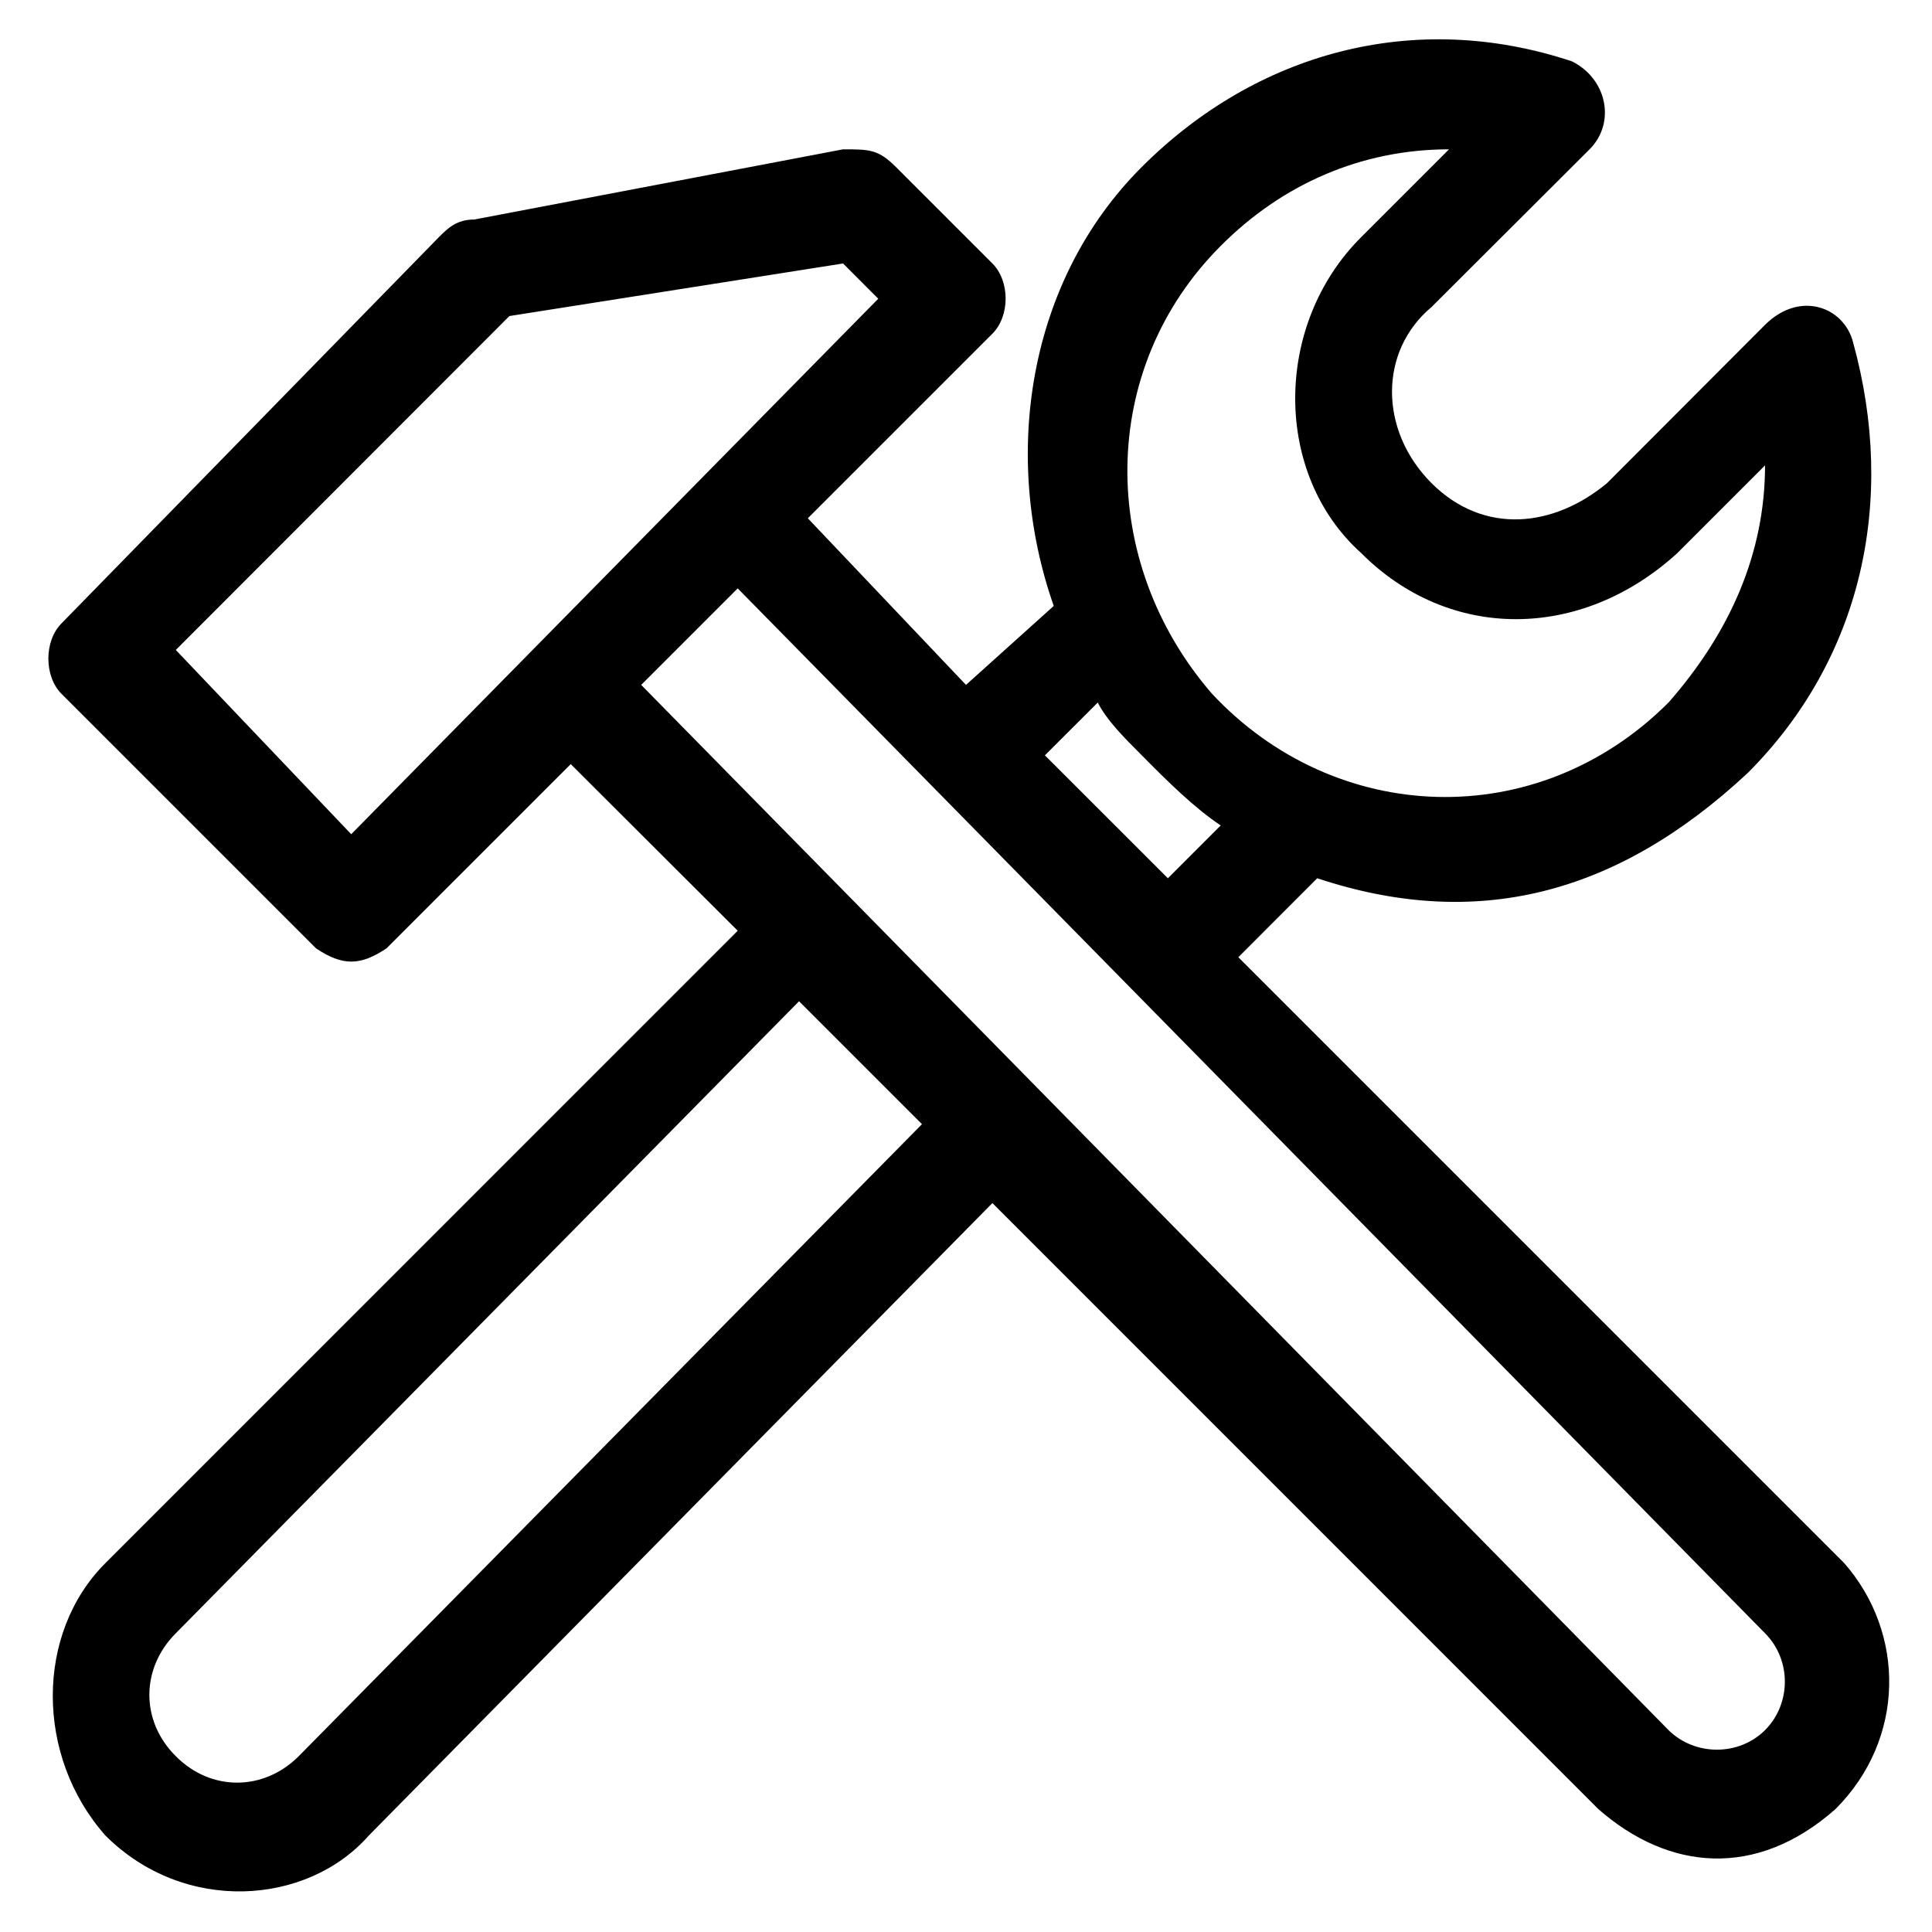
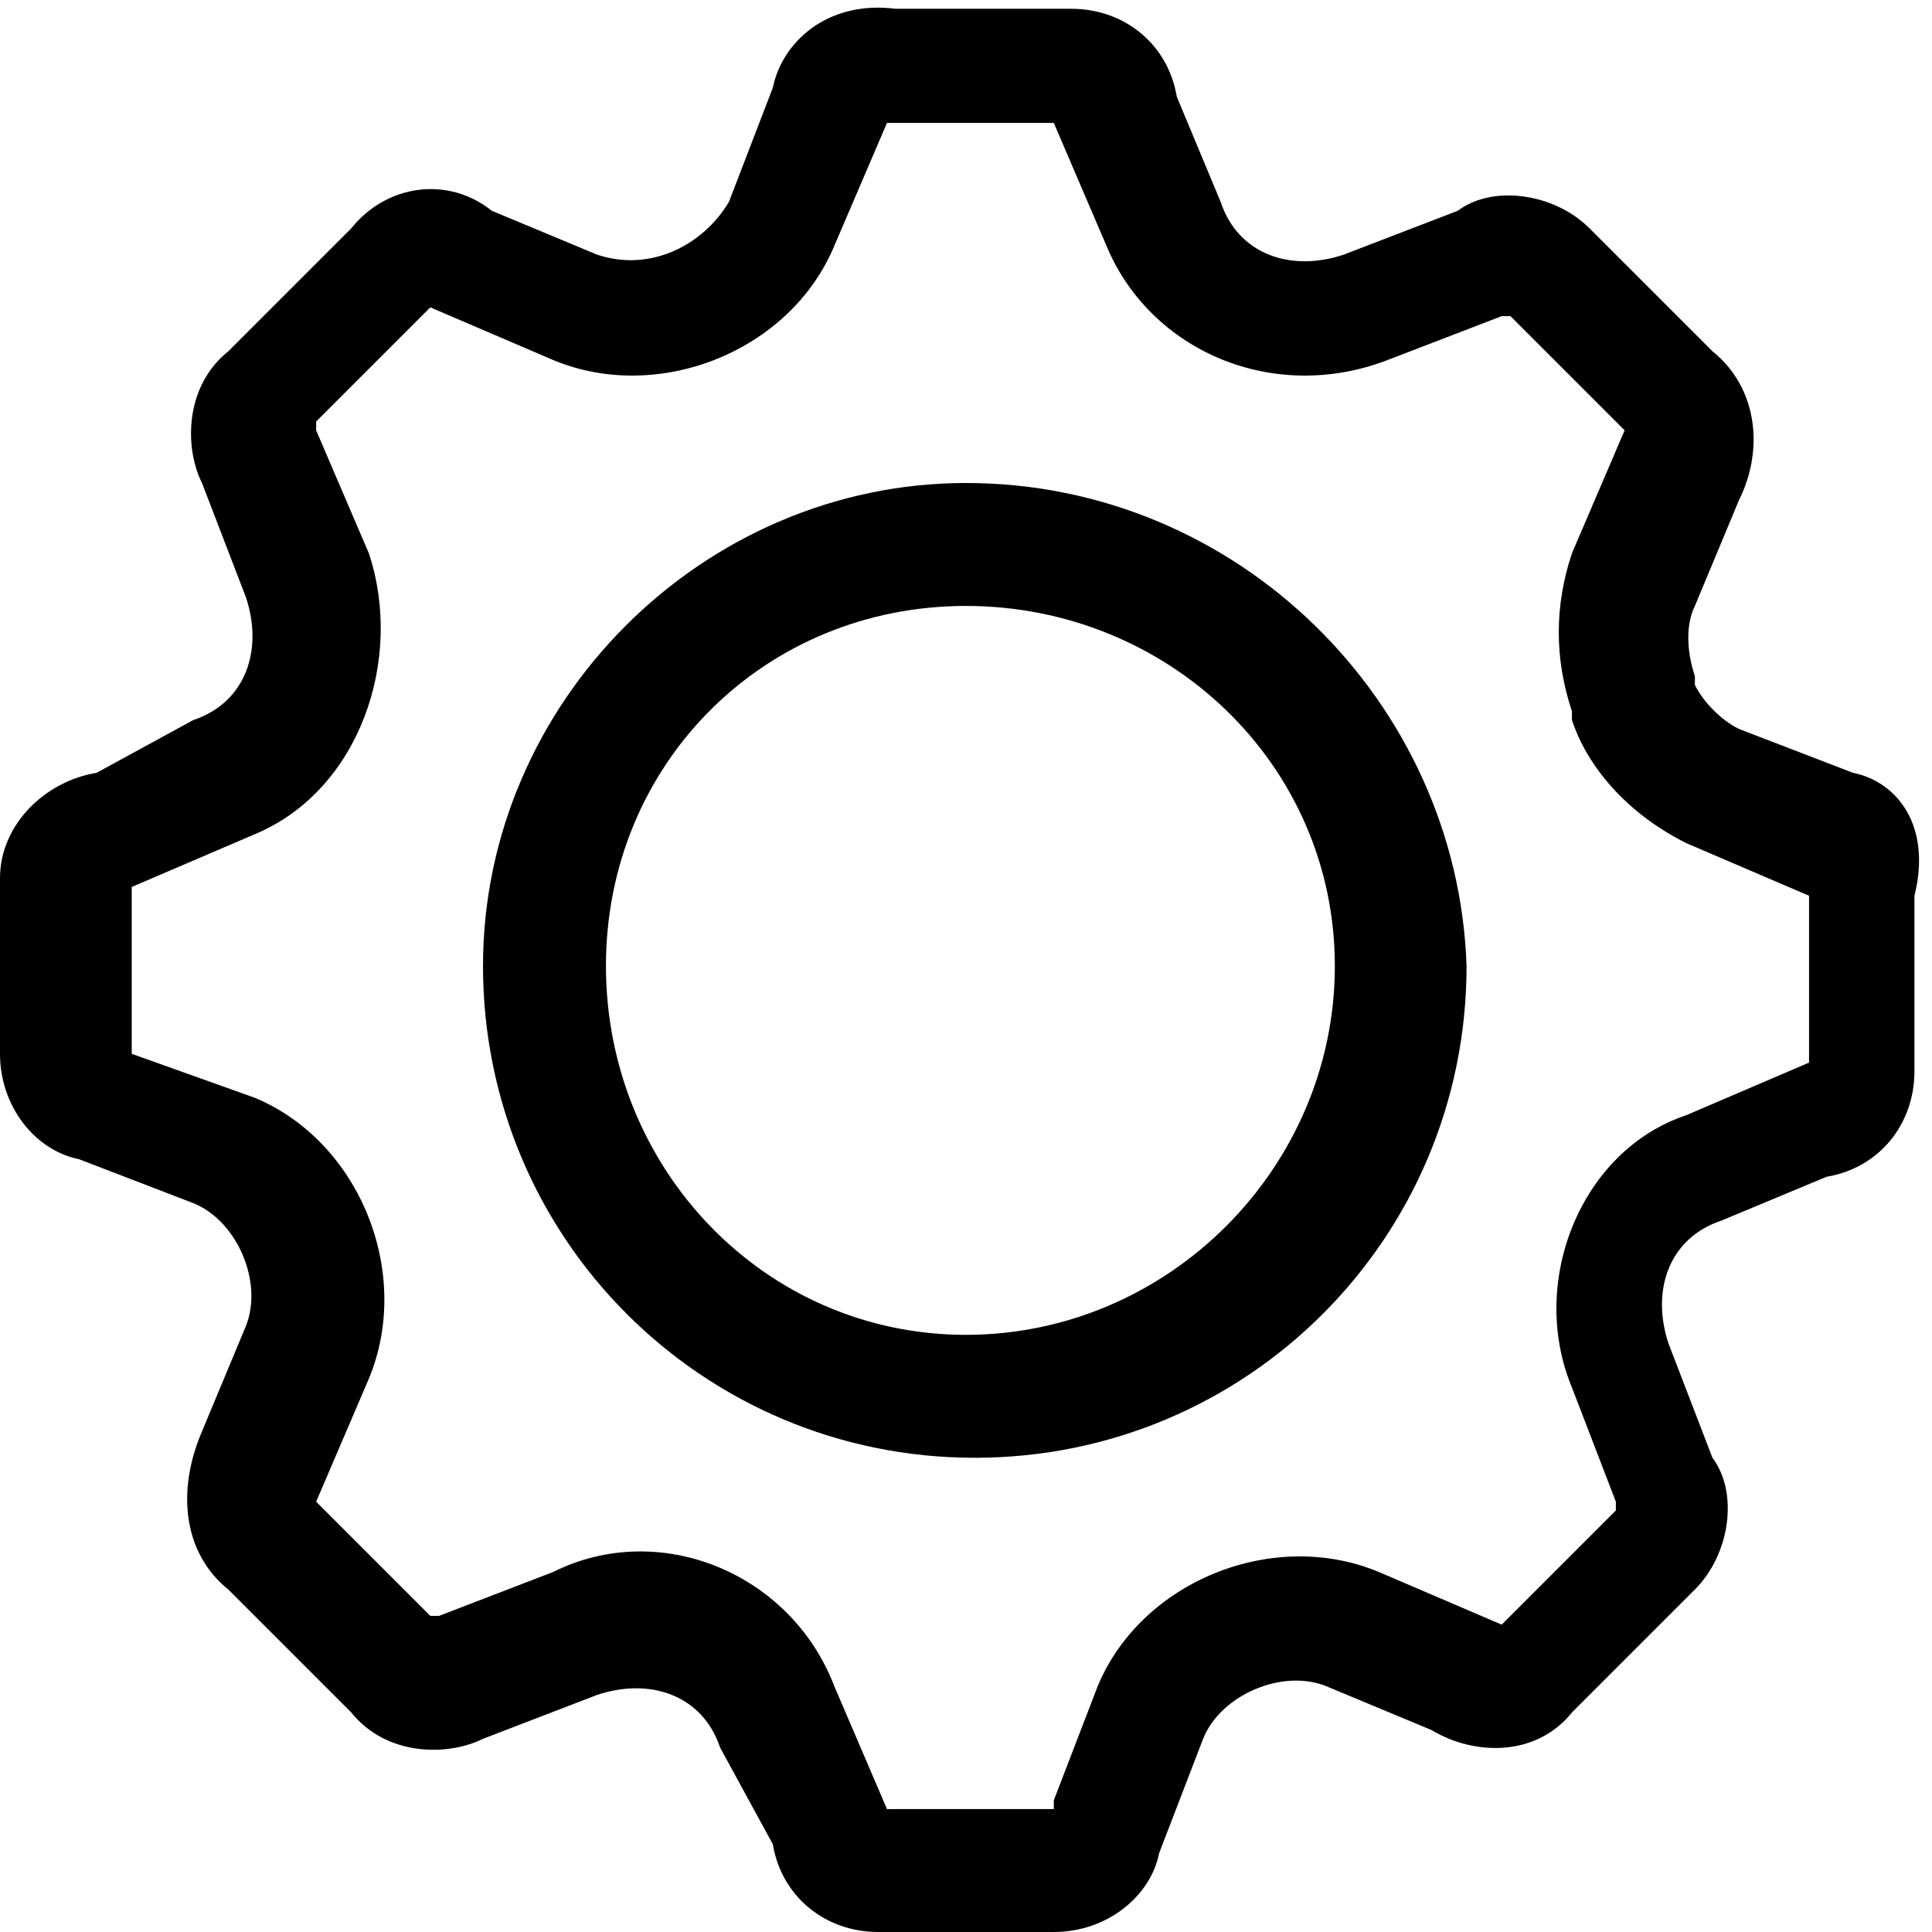
- <svg xmlns="http://www.w3.org/2000/svg" width="24pt" height="24pt" viewBox="0 0 24 24" version="1.1">
-   <g id="surface1">
-     <path style=" stroke:none;fill-rule:nonzero;fill:rgb(0%,0%,0%);fill-opacity:1;" d="M 22.91 19.418 L 15.383 11.891 L 16.363 10.91 C 18.328 11.562 20.074 11.129 21.711 9.602 C 23.129 8.184 23.562 6.219 23.02 4.254 C 22.91 3.816 22.363 3.602 21.926 4.035 L 19.965 6 C 19.309 6.547 18.438 6.656 17.781 6 C 17.129 5.344 17.129 4.363 17.781 3.816 L 19.746 1.855 C 20.074 1.527 19.965 0.98 19.527 0.762 C 17.562 0.109 15.602 0.656 14.184 2.074 C 12.762 3.492 12.438 5.672 13.09 7.527 L 12 8.508 L 10.035 6.438 L 12.328 4.145 C 12.547 3.926 12.547 3.492 12.328 3.273 L 11.129 2.074 C 10.91 1.855 10.801 1.855 10.473 1.855 L 5.891 2.727 C 5.672 2.727 5.562 2.836 5.453 2.945 L 0.762 7.746 C 0.547 7.965 0.547 8.398 0.762 8.617 L 3.926 11.781 C 4.254 12 4.473 12 4.801 11.781 L 7.09 9.492 L 9.164 11.562 L 1.309 19.418 C 0.438 20.289 0.438 21.816 1.309 22.801 C 2.289 23.781 3.816 23.672 4.582 22.801 L 12.328 14.945 L 19.855 22.473 C 20.727 23.238 21.816 23.344 22.801 22.473 C 23.672 21.602 23.672 20.289 22.91 19.418 Z M 15.164 3.055 C 15.926 2.289 16.91 1.855 18 1.855 L 16.91 2.945 C 15.816 4.035 15.816 5.891 16.91 6.871 C 18 7.965 19.637 7.965 20.836 6.871 L 21.926 5.781 C 21.926 6.871 21.492 7.855 20.727 8.727 C 19.09 10.363 16.582 10.254 15.055 8.617 C 13.637 6.98 13.637 4.582 15.164 3.055 Z M 13.637 8.727 C 13.746 8.945 13.965 9.164 14.184 9.383 C 14.508 9.711 14.836 10.035 15.164 10.254 L 14.508 10.91 L 12.98 9.383 Z M 4.363 10.363 L 2.184 8.074 L 6.328 3.926 L 10.473 3.273 L 10.91 3.711 Z M 3.711 21.816 C 3.273 22.254 2.617 22.254 2.184 21.816 C 1.746 21.383 1.746 20.727 2.184 20.289 L 9.926 12.438 L 11.453 13.965 Z M 21.926 21.492 C 21.602 21.816 21.055 21.816 20.727 21.492 L 7.965 8.508 L 9.164 7.309 L 21.926 20.289 C 22.254 20.617 22.254 21.164 21.926 21.492 Z M 21.926 21.492 " />
-   </g>
+ <svg xmlns="http://www.w3.org/2000/svg" version="1.1" id="Layer_1" x="0px" y="0px" viewBox="0 0 22 22" style="enable-background:new 0 0 22 22;" xml:space="preserve">
+   <path d="M11,5.5C8,5.5,5.5,8,5.5,11c0,3.1,2.5,5.6,5.6,5.6c3.1,0,5.6-2.5,5.6-5.6C16.6,8,14.1,5.5,11,5.5z M15.2,11  c0,2.3-1.9,4.2-4.2,4.2S6.9,13.3,6.9,11S8.7,6.9,11,6.9S15.2,8.7,15.2,11z M21.1,8.8l-1.3-0.5c-0.2-0.1-0.4-0.3-0.5-0.5l0-0.1  c-0.1-0.3-0.1-0.6,0-0.8l0.5-1.2C20.1,5.1,20,4.4,19.5,4l-1.4-1.4c-0.4-0.4-1.1-0.5-1.5-0.2l-1.3,0.5c-0.6,0.2-1.2,0-1.4-0.6  l-0.5-1.2c-0.1-0.6-0.6-1-1.2-1h-2C9.4,0,8.9,0.5,8.8,1L8.3,2.3C8,2.8,7.4,3.1,6.8,2.9L5.6,2.4C5.1,2,4.4,2.1,4,2.6L2.6,4  C2.1,4.4,2.1,5.1,2.3,5.5l0.5,1.3c0.2,0.6,0,1.2-0.6,1.4L1.1,8.8C0.5,8.9,0,9.4,0,10v2c0,0.6,0.4,1.1,0.9,1.2l1.3,0.5  c0.5,0.2,0.8,0.9,0.6,1.4l-0.5,1.2C2,17,2.1,17.7,2.6,18.1L4,19.5C4.4,20,5.1,20,5.5,19.8l1.3-0.5c0.6-0.2,1.2,0,1.4,0.6L8.8,21  c0.1,0.6,0.6,1,1.2,1h2c0.6,0,1.1-0.4,1.2-0.9l0.5-1.3c0.2-0.5,0.9-0.8,1.4-0.6l1.2,0.5c0.5,0.3,1.2,0.3,1.6-0.2l1.4-1.4  c0.4-0.4,0.5-1.1,0.2-1.5l-0.5-1.3c-0.2-0.6,0-1.2,0.6-1.4l1.2-0.5c0.6-0.1,1-0.6,1-1.2v-2C22,9.4,21.6,8.9,21.1,8.8z M17.9,15.8  l0.5,1.3l0,0.1l-1.3,1.3l-1.4-0.6c-1.2-0.5-2.7,0.1-3.2,1.3L12,20.5l0,0.1h-1.9l-0.6-1.4c-0.5-1.3-2-1.9-3.2-1.3l-1.3,0.5l-0.1,0  l-1.3-1.3l0.6-1.4c0.5-1.2-0.1-2.7-1.3-3.2L1.5,12l0-1.9l1.4-0.6C4.1,9,4.6,7.5,4.2,6.3L3.6,4.9l0-0.1l1.3-1.3l1.4,0.6  C7.5,4.6,9,4,9.5,2.8l0.6-1.4l1.9,0l0.6,1.4c0.5,1.2,1.9,1.8,3.2,1.3l1.3-0.5l0.1,0l1.3,1.3l-0.6,1.4c-0.2,0.6-0.2,1.2,0,1.8l0,0.1  c0.2,0.6,0.7,1.1,1.3,1.4l1.4,0.6l0,1.9l-1.4,0.6C18,13.1,17.4,14.6,17.9,15.8z" />
</svg>
